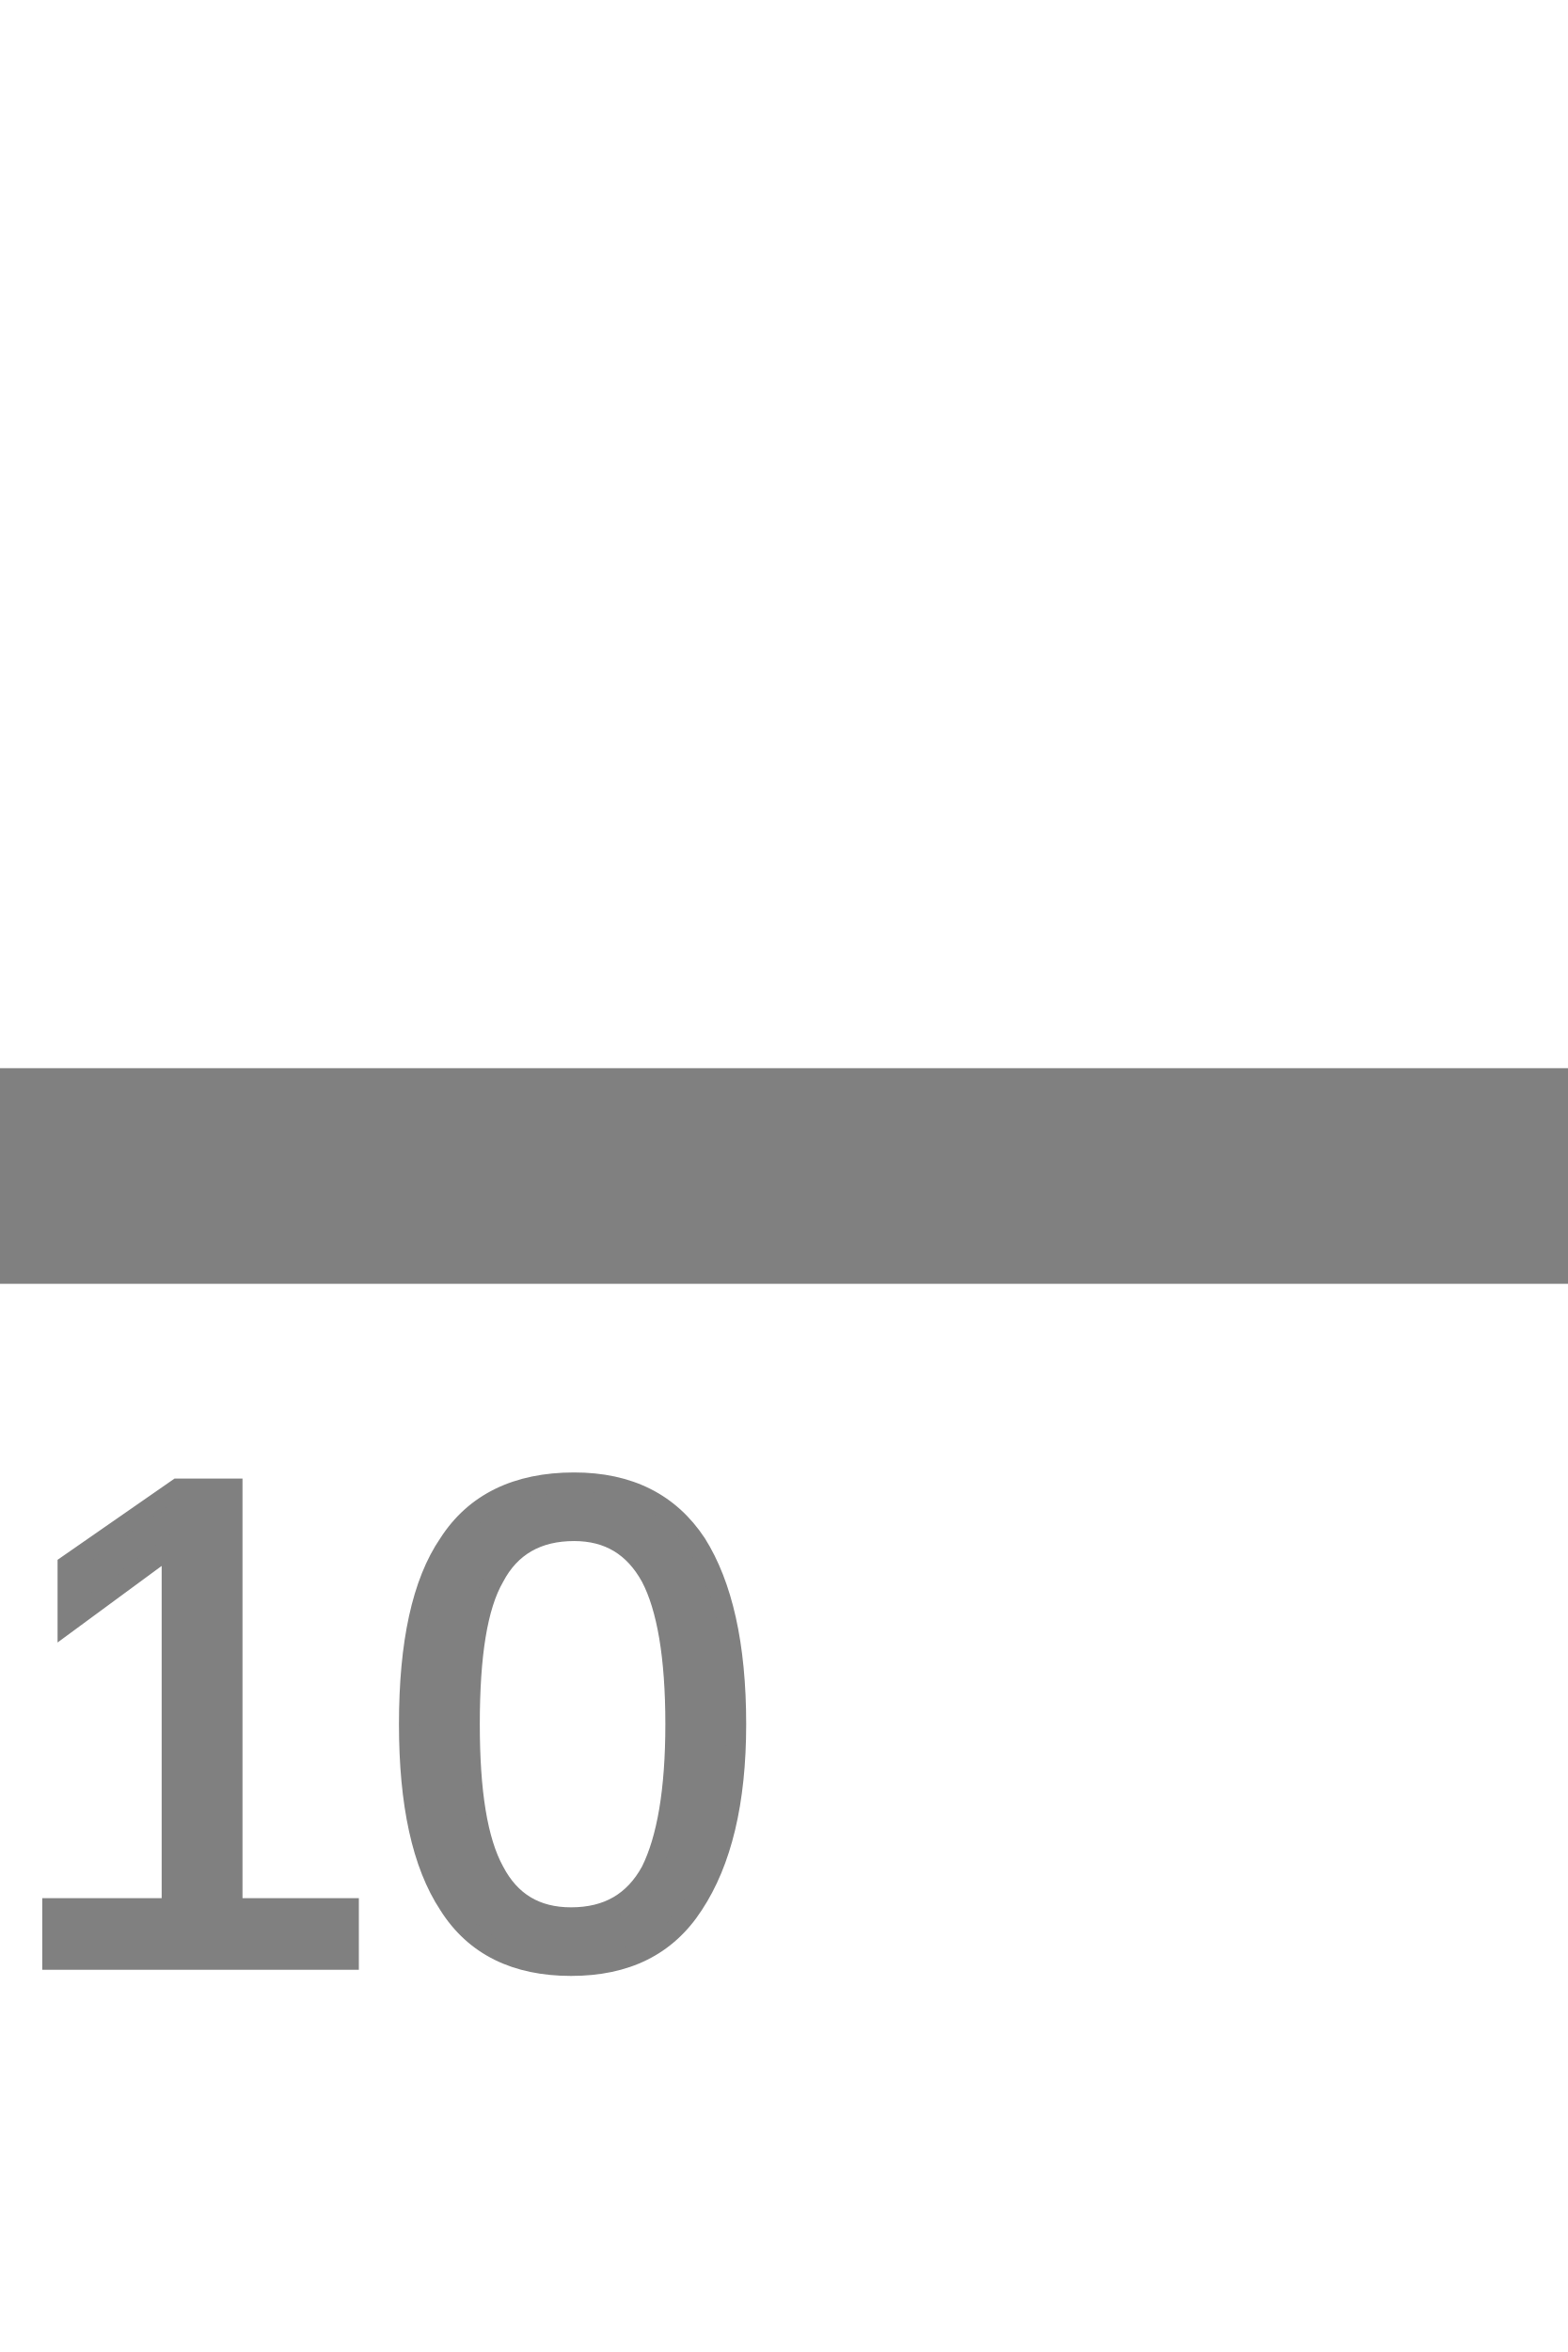
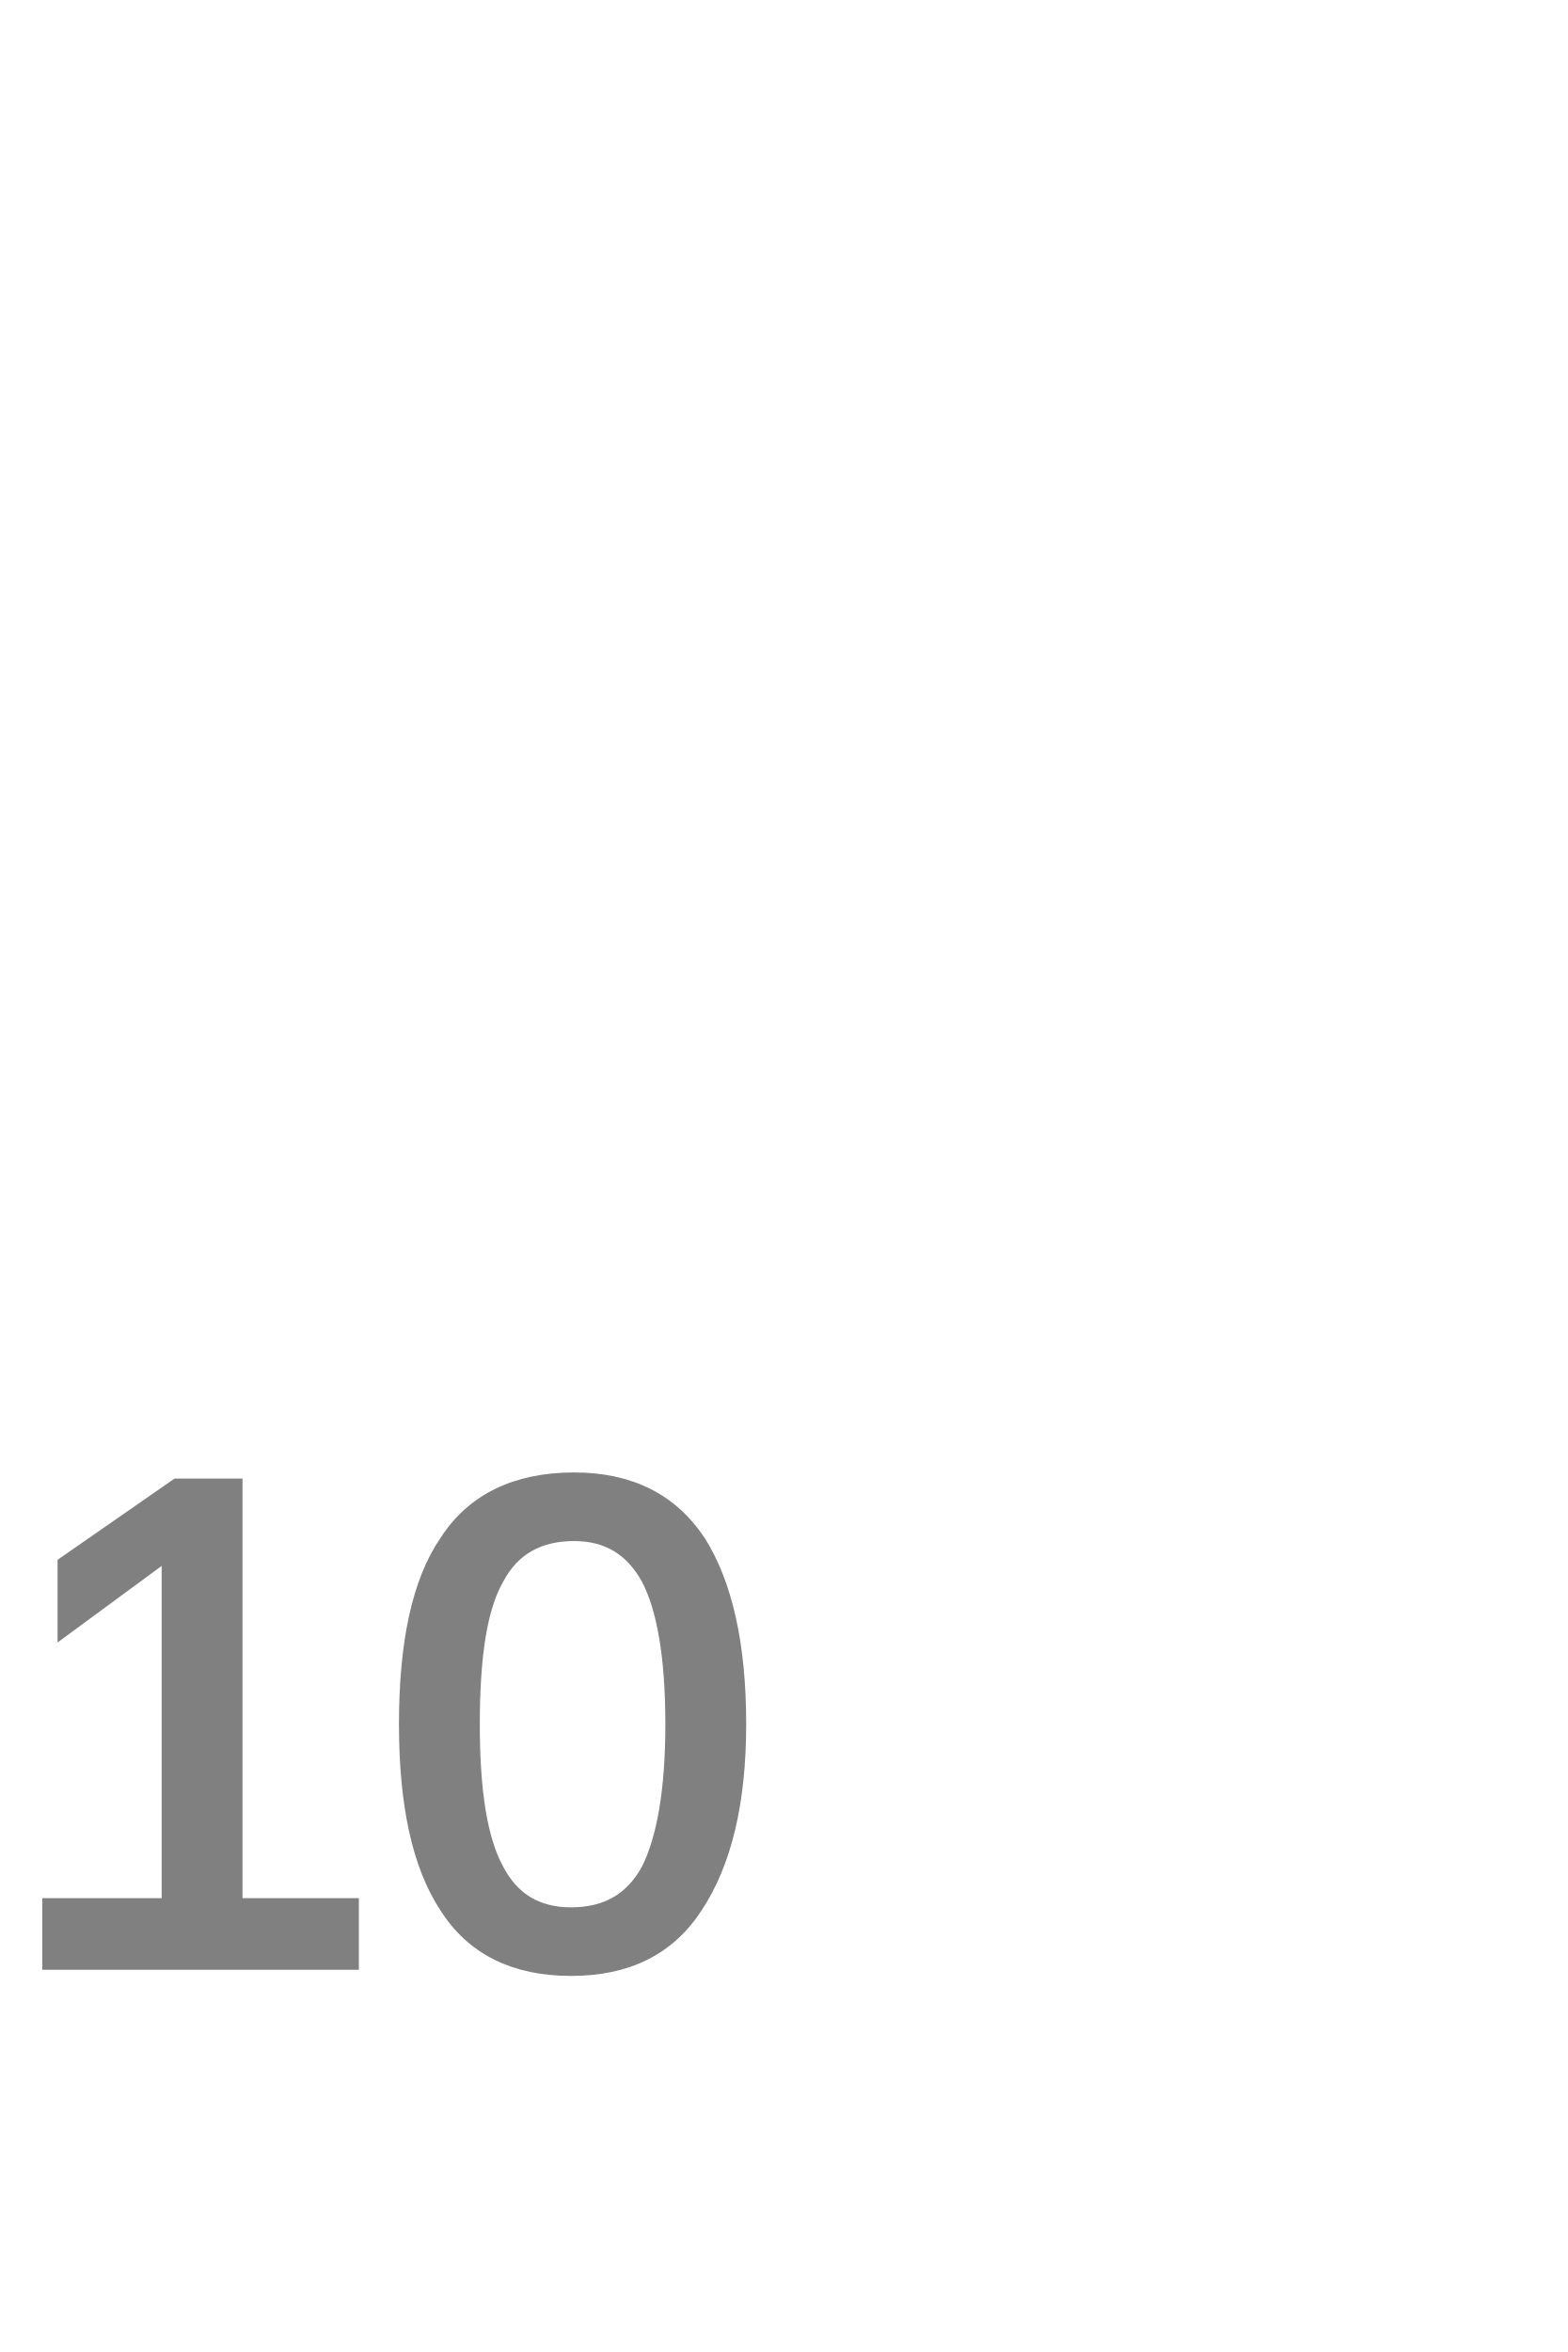
<svg xmlns="http://www.w3.org/2000/svg" height="12" overflow="visible" viewBox="0 0 8 12" width="8">
  <g id="turnout" stroke="gray" transform="scale(1, 1) translate(0,0) rotate(0)">
-     <path d="M8,6 L0,6 M4,0,L3,1.5" id="_basic" stroke-linecap="round" stroke-width="1.1" visibility="visible" />
+     <path d="M8,6,L0,6 M4,0,L3,1.5" id="_basic" stroke-linecap="round" stroke-width="1.1" visibility="visible" />
    <path d="M4,0,L0,6 M8,6 L0,6" id="_between" stroke="yellow" stroke-dasharray="1,0.5" stroke-width="1.1" visibility="hidden" />
    <path d="M4,0,L0,6" id="_reverse" stroke-linecap="round" stroke-width="1.1" visibility="hidden" />
-     <path d="M4,0,L0,6 M8,6 L0,6" id="_both" stroke-linecap="round" stroke-width="1.1" visibility="hidden" />
+     <path d="M4,0,L0,6 M8,6,L0,6" id="_both" stroke-linecap="round" stroke-width="1.1" visibility="hidden" />
    <text id="_show_id" x="0" y="10" font-family="Arial" stroke-width="0.1" font-size="3.5" fill="gray">10</text>
    <path d="M0,10.5,L4,10.5" id="support_lines" stroke="gray" stroke-linecap="round" stroke-width="0.3" />
  </g>
</svg>
